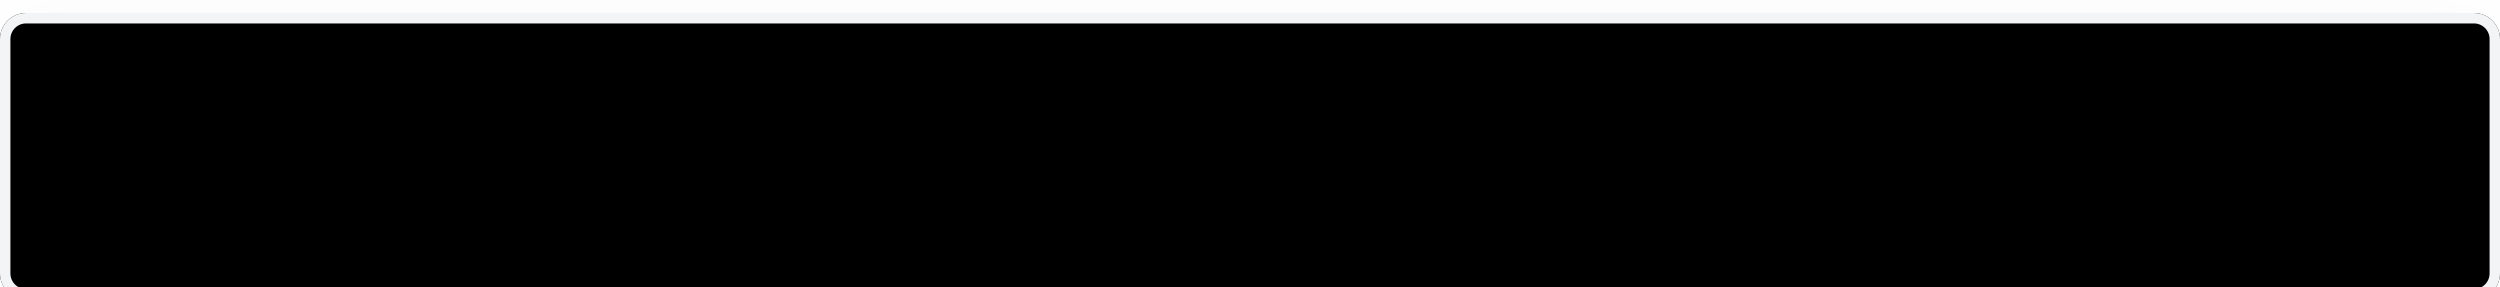
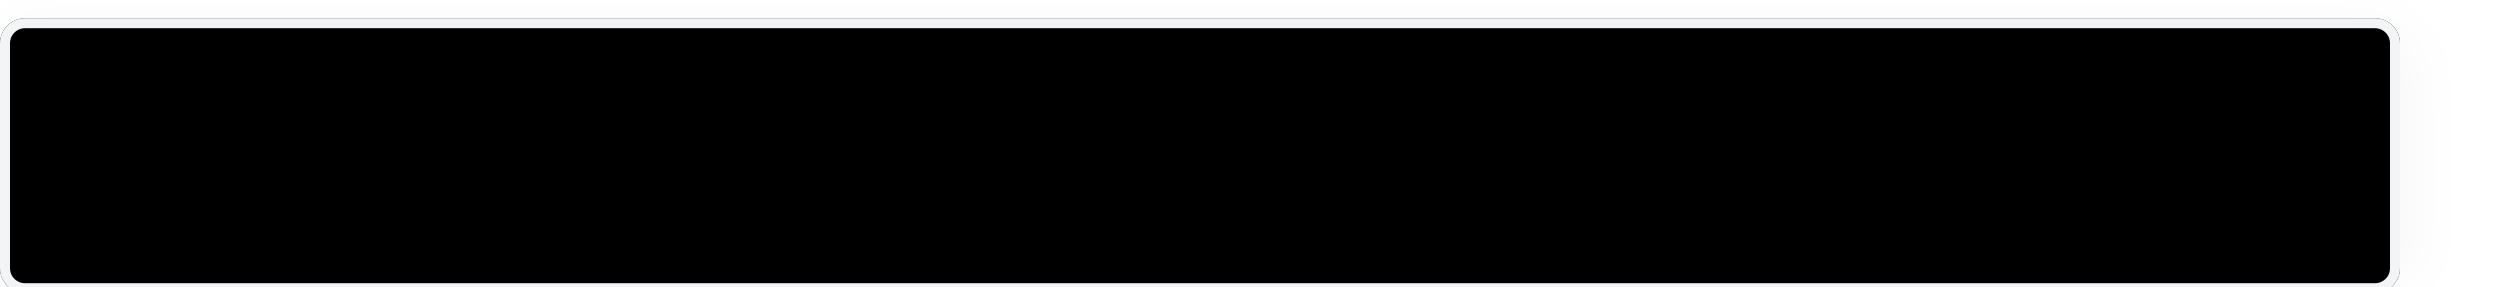
- <svg xmlns="http://www.w3.org/2000/svg" width="480" height="55" viewBox="0 0 480 50" fill="none">
+ <svg xmlns="http://www.w3.org/2000/svg" width="480" height="55" viewBox="0 0 500 50" fill="none">
  <g filter="url(#filter0_d_34_334)">
    <path fill-rule="evenodd" clip-rule="evenodd" d="M0 5C0 2.239 2.239 0 5 0H475C477.761 0 480 2.239 480 5V50C480 52.761 477.761 55 475 55H5C2.239 55 0 52.761 0 50V5Z" fill="#000000" />
    <path d="M1 5C1 2.791 2.791 1 5 1H475C477.209 1 479 2.791 479 5V50C479 52.209 477.209 54 475 54H5C2.791 54 1 52.209 1 50V5Z" stroke="#F2F4F6" stroke-width="2" />
  </g>
  <defs>
    <filter id="filter0_d_34_334" x="-13" y="-9" width="506" height="81" filterUnits="userSpaceOnUse" color-interpolation-filters="sRGB">
      <feFlood flood-opacity="0" result="BackgroundImageFix" />
      <feColorMatrix in="SourceAlpha" type="matrix" values="0 0 0 0 0 0 0 0 0 0 0 0 0 0 0 0 0 0 127 0" result="hardAlpha" />
      <feOffset dy="4" />
      <feGaussianBlur stdDeviation="6.5" />
      <feColorMatrix type="matrix" values="0 0 0 0 0 0 0 0 0 0 0 0 0 0 0 0 0 0 0.044 0" />
      <feBlend mode="normal" in2="BackgroundImageFix" result="effect1_dropShadow_34_334" />
      <feBlend mode="normal" in="SourceGraphic" in2="effect1_dropShadow_34_334" result="shape" />
    </filter>
  </defs>
</svg>
